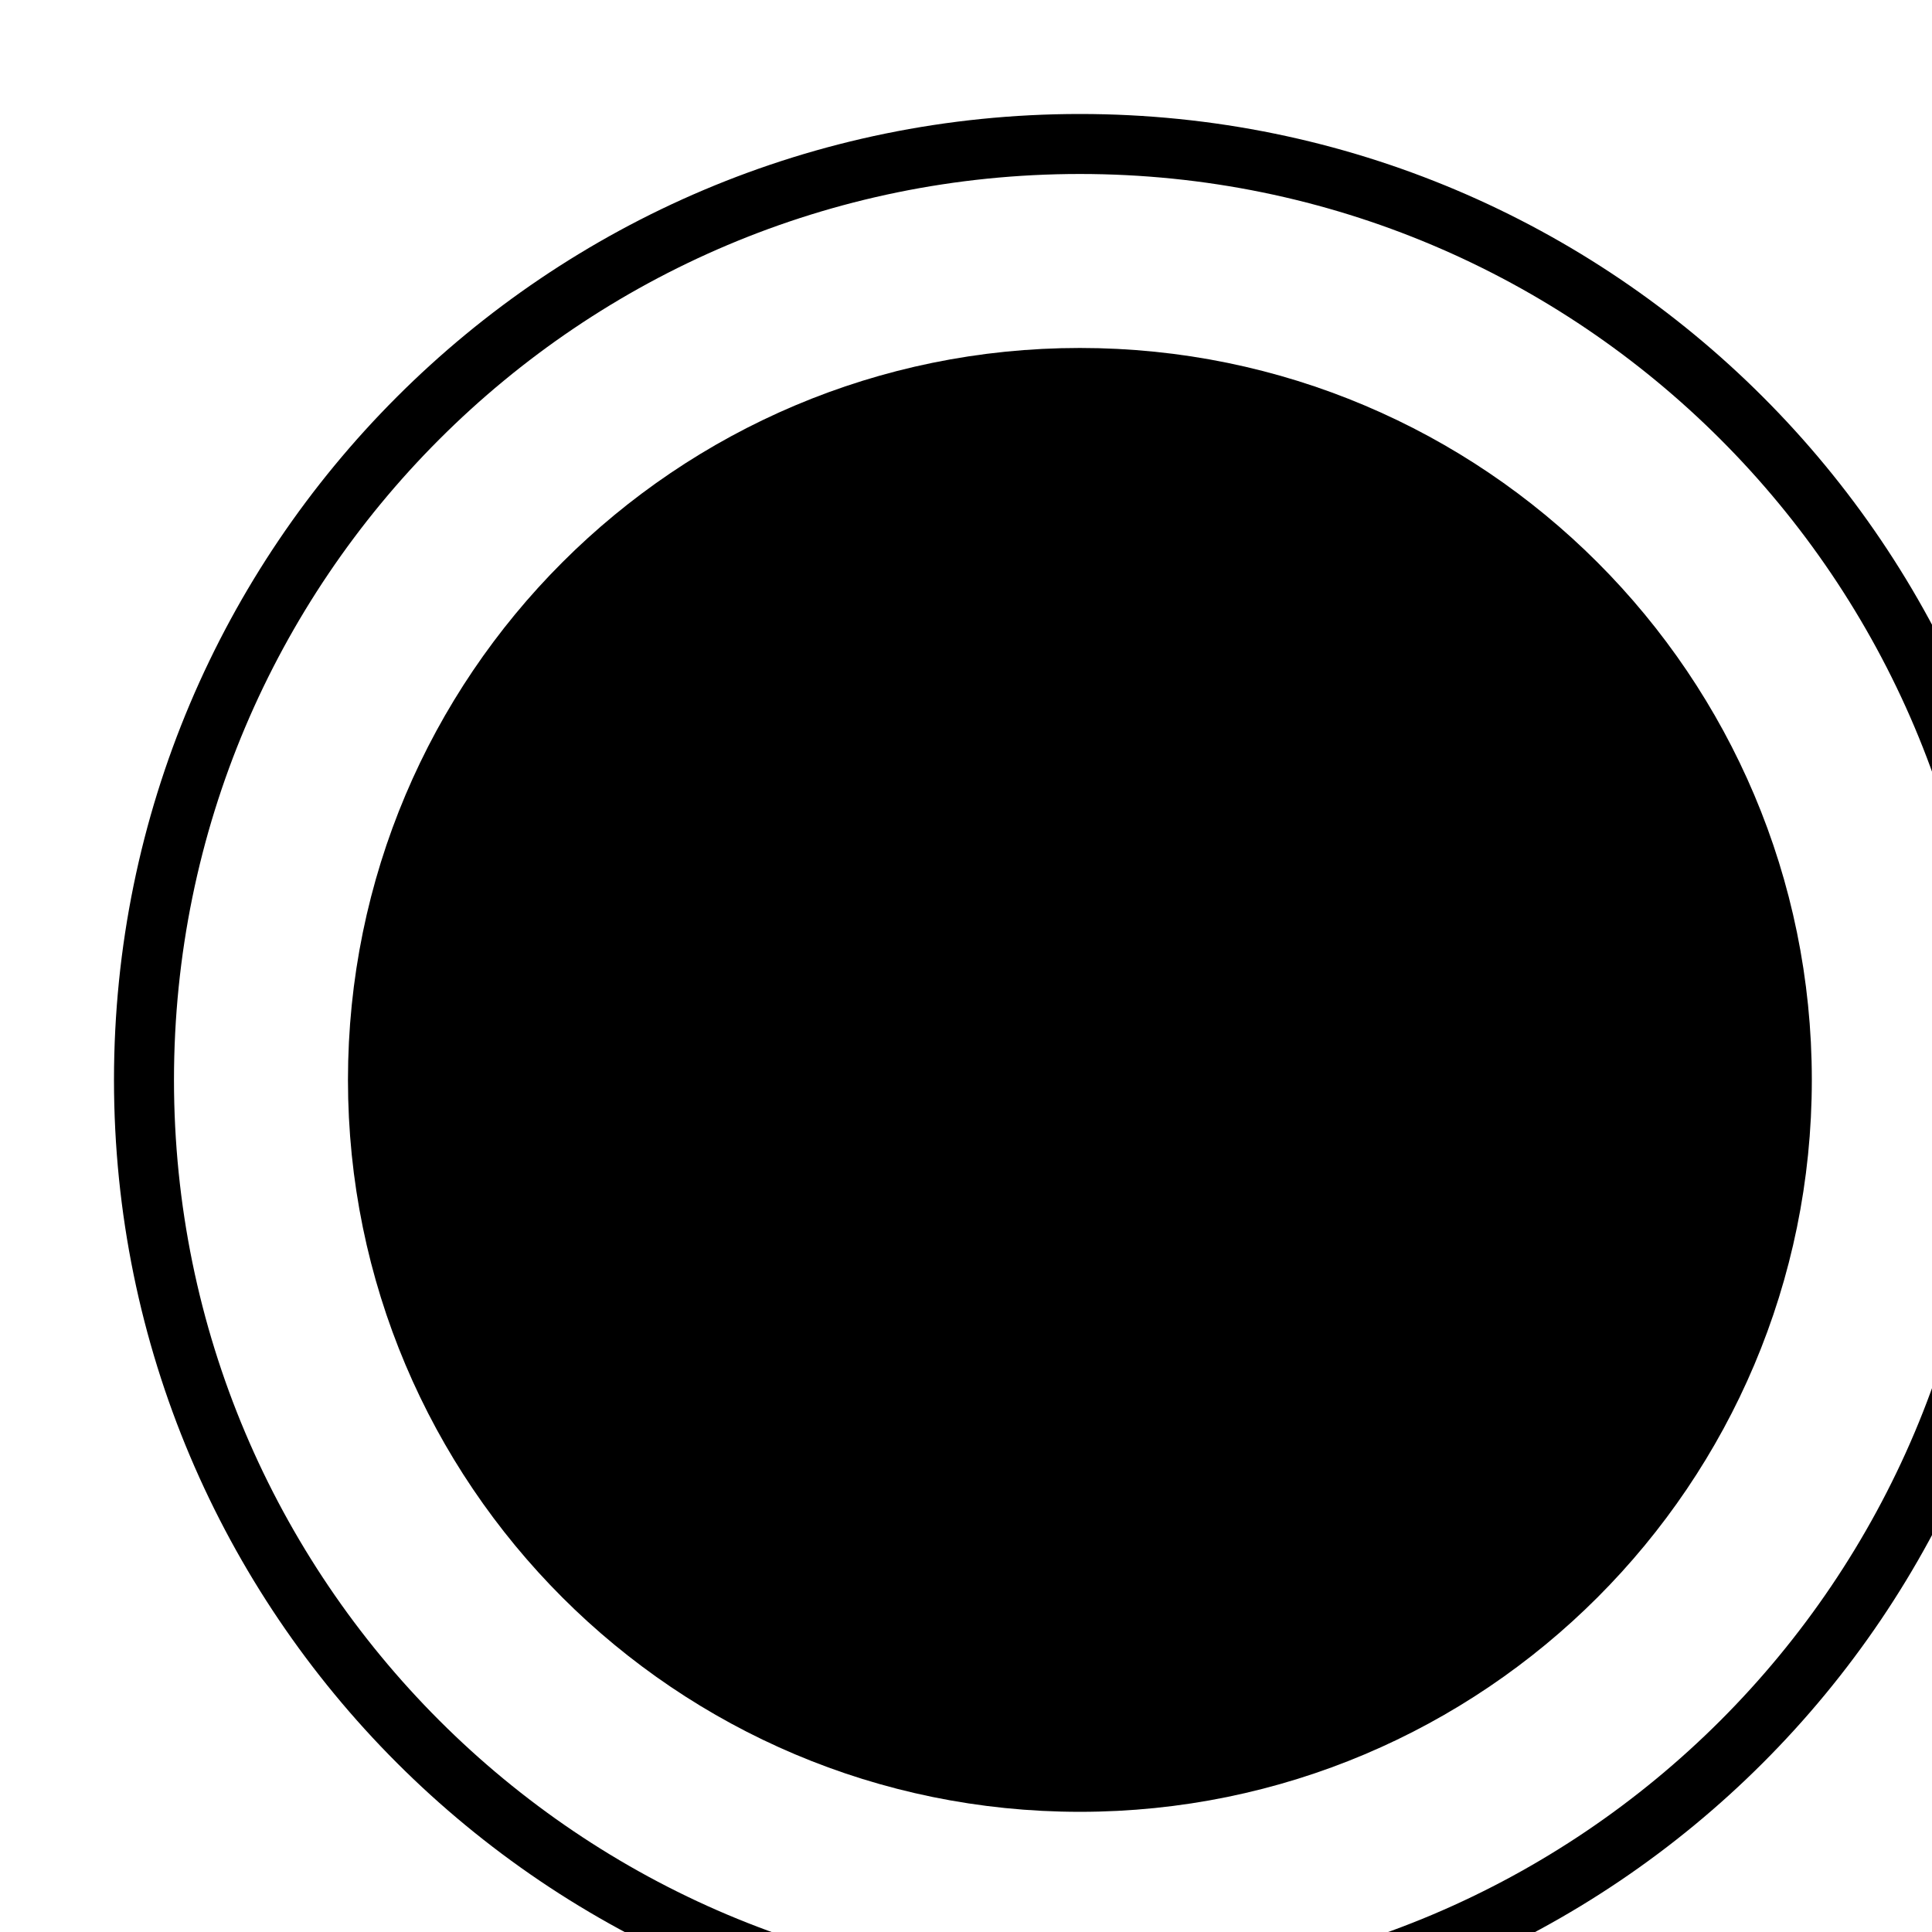
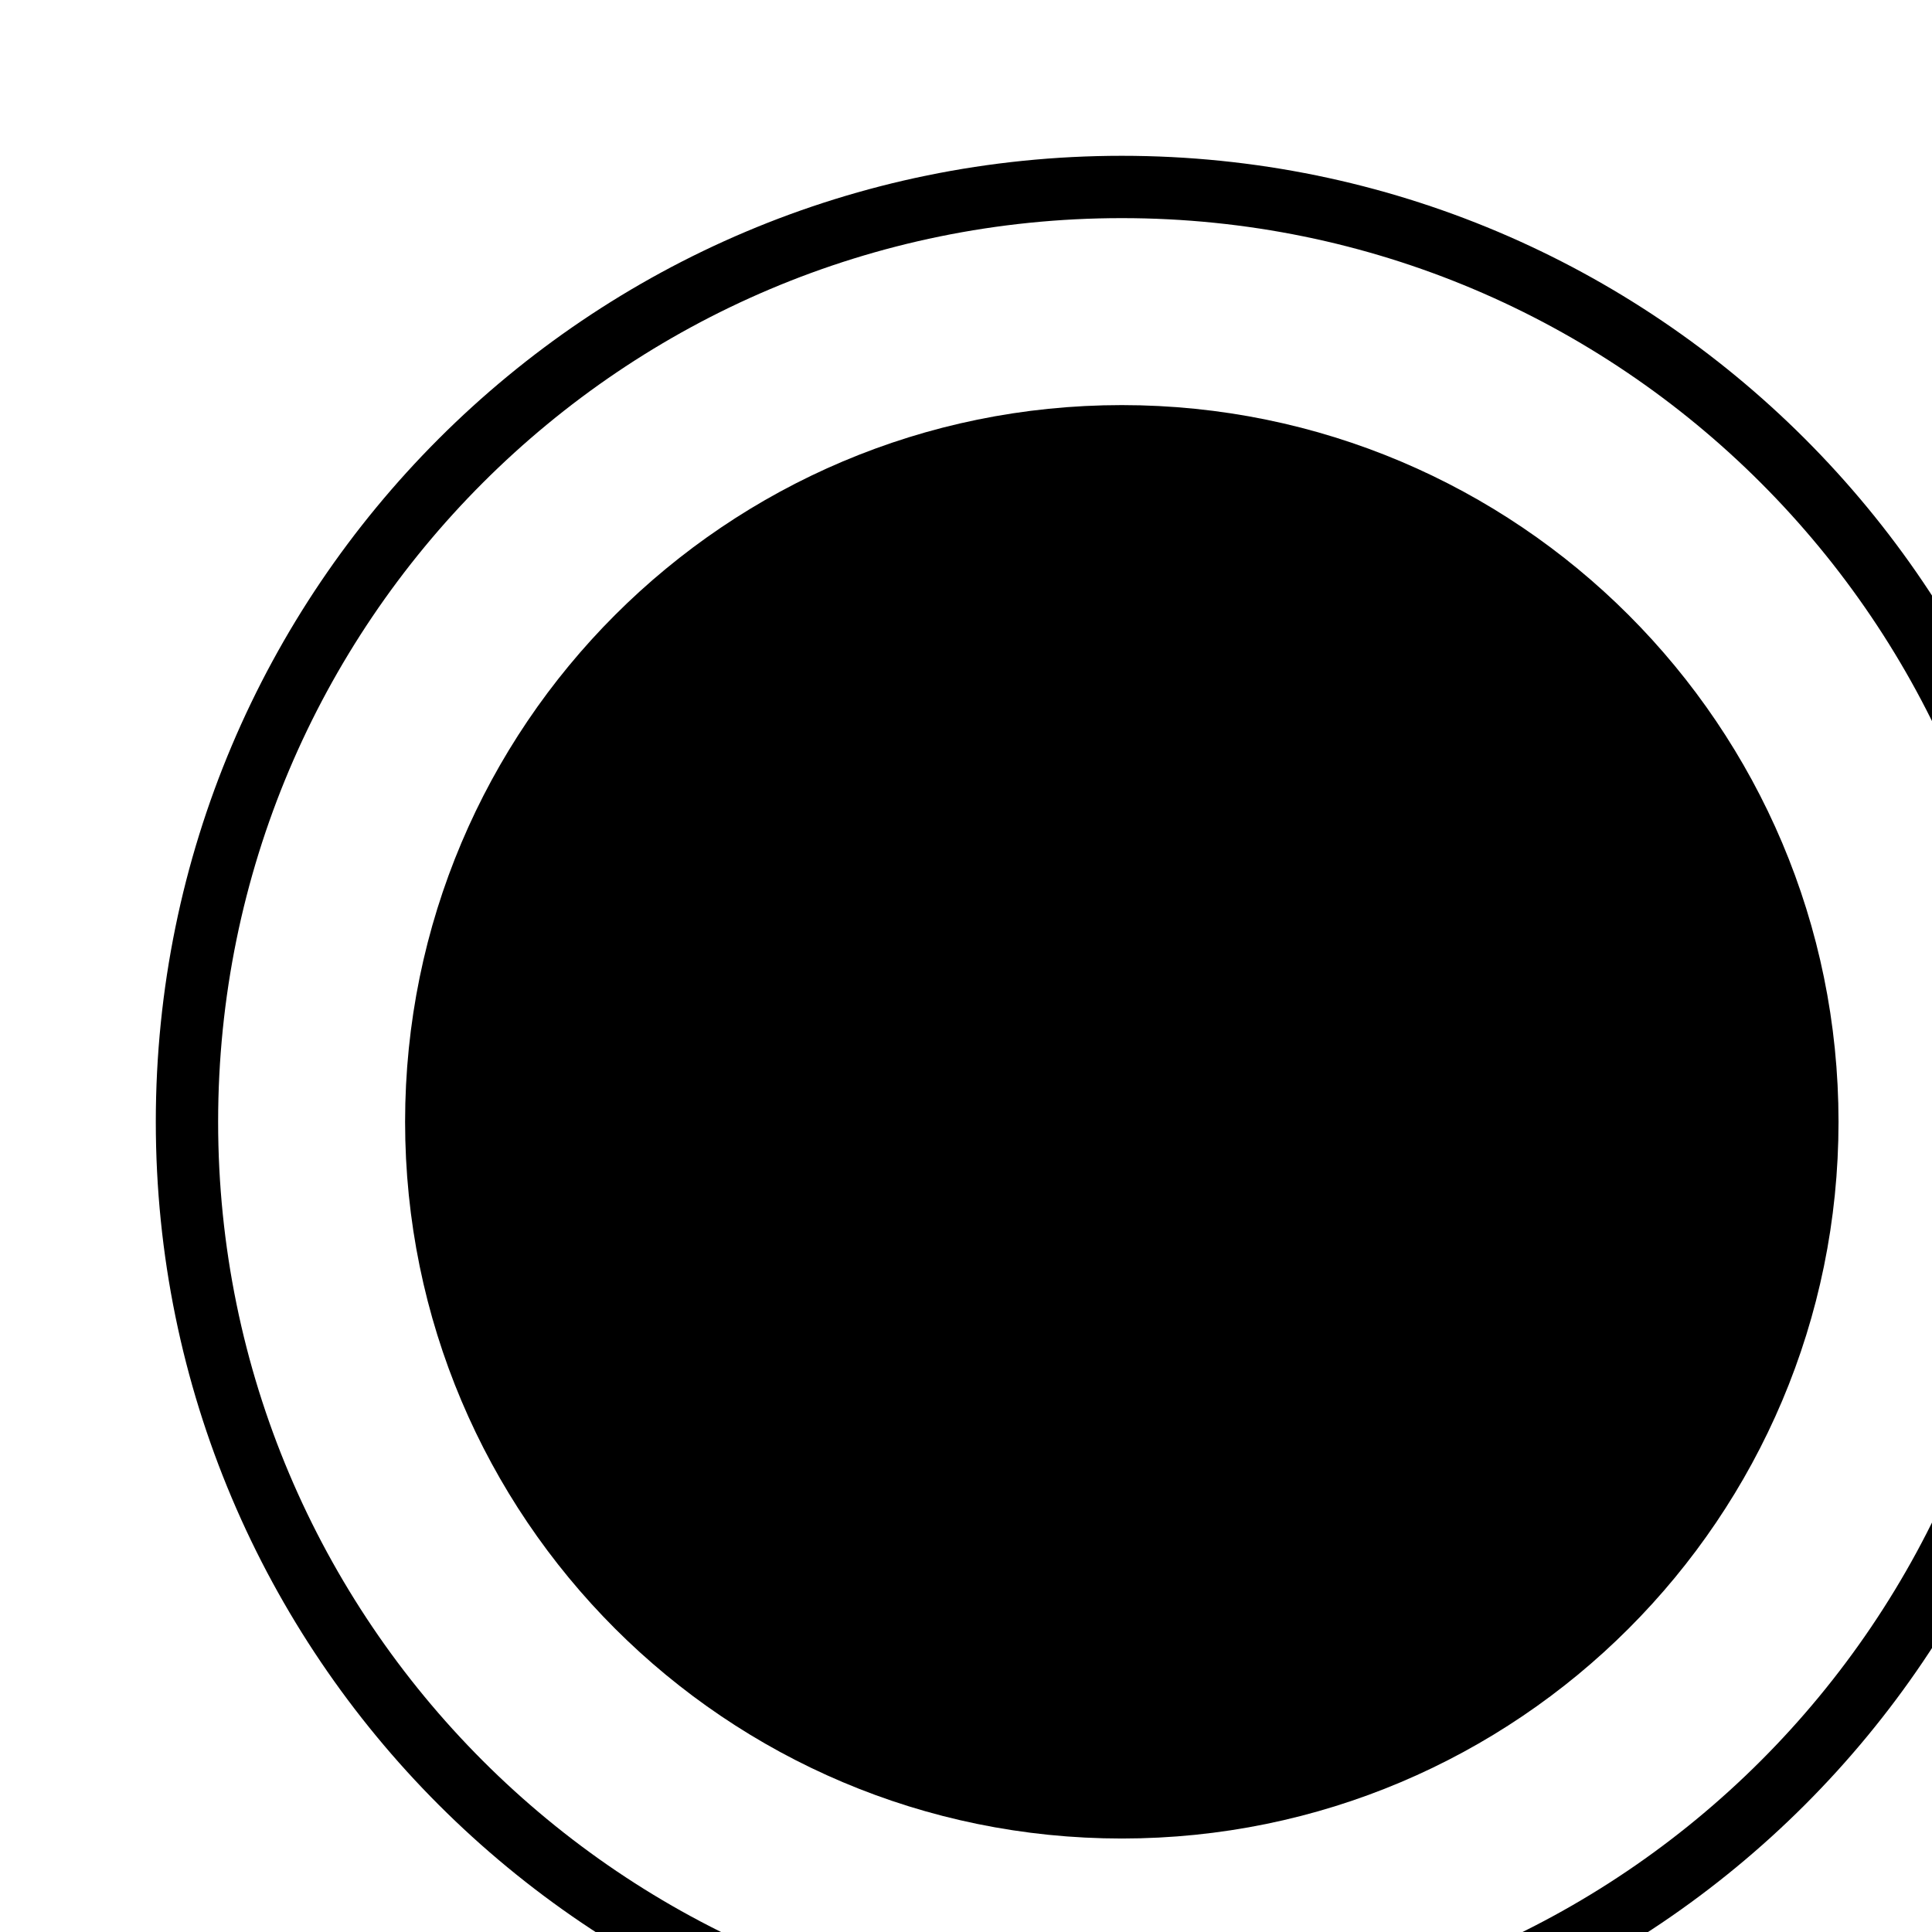
<svg xmlns="http://www.w3.org/2000/svg">
  <g>
-     <ellipse cx="18" cy="18" fill="none" stroke="#000000" rx="15.6" ry="15.6" />
-     <ellipse cx="18" cy="18" fill="#000000" stroke="#000000" rx="11.7" ry="11.7" />
+     <ellipse cx="18" cy="18" fill="none" stroke="#000000" rx="15" ry="15" />
+     <ellipse cx="18" cy="18" fill="#000000" stroke="#000000" rx="11" ry="11" />
  </g>
</svg>
